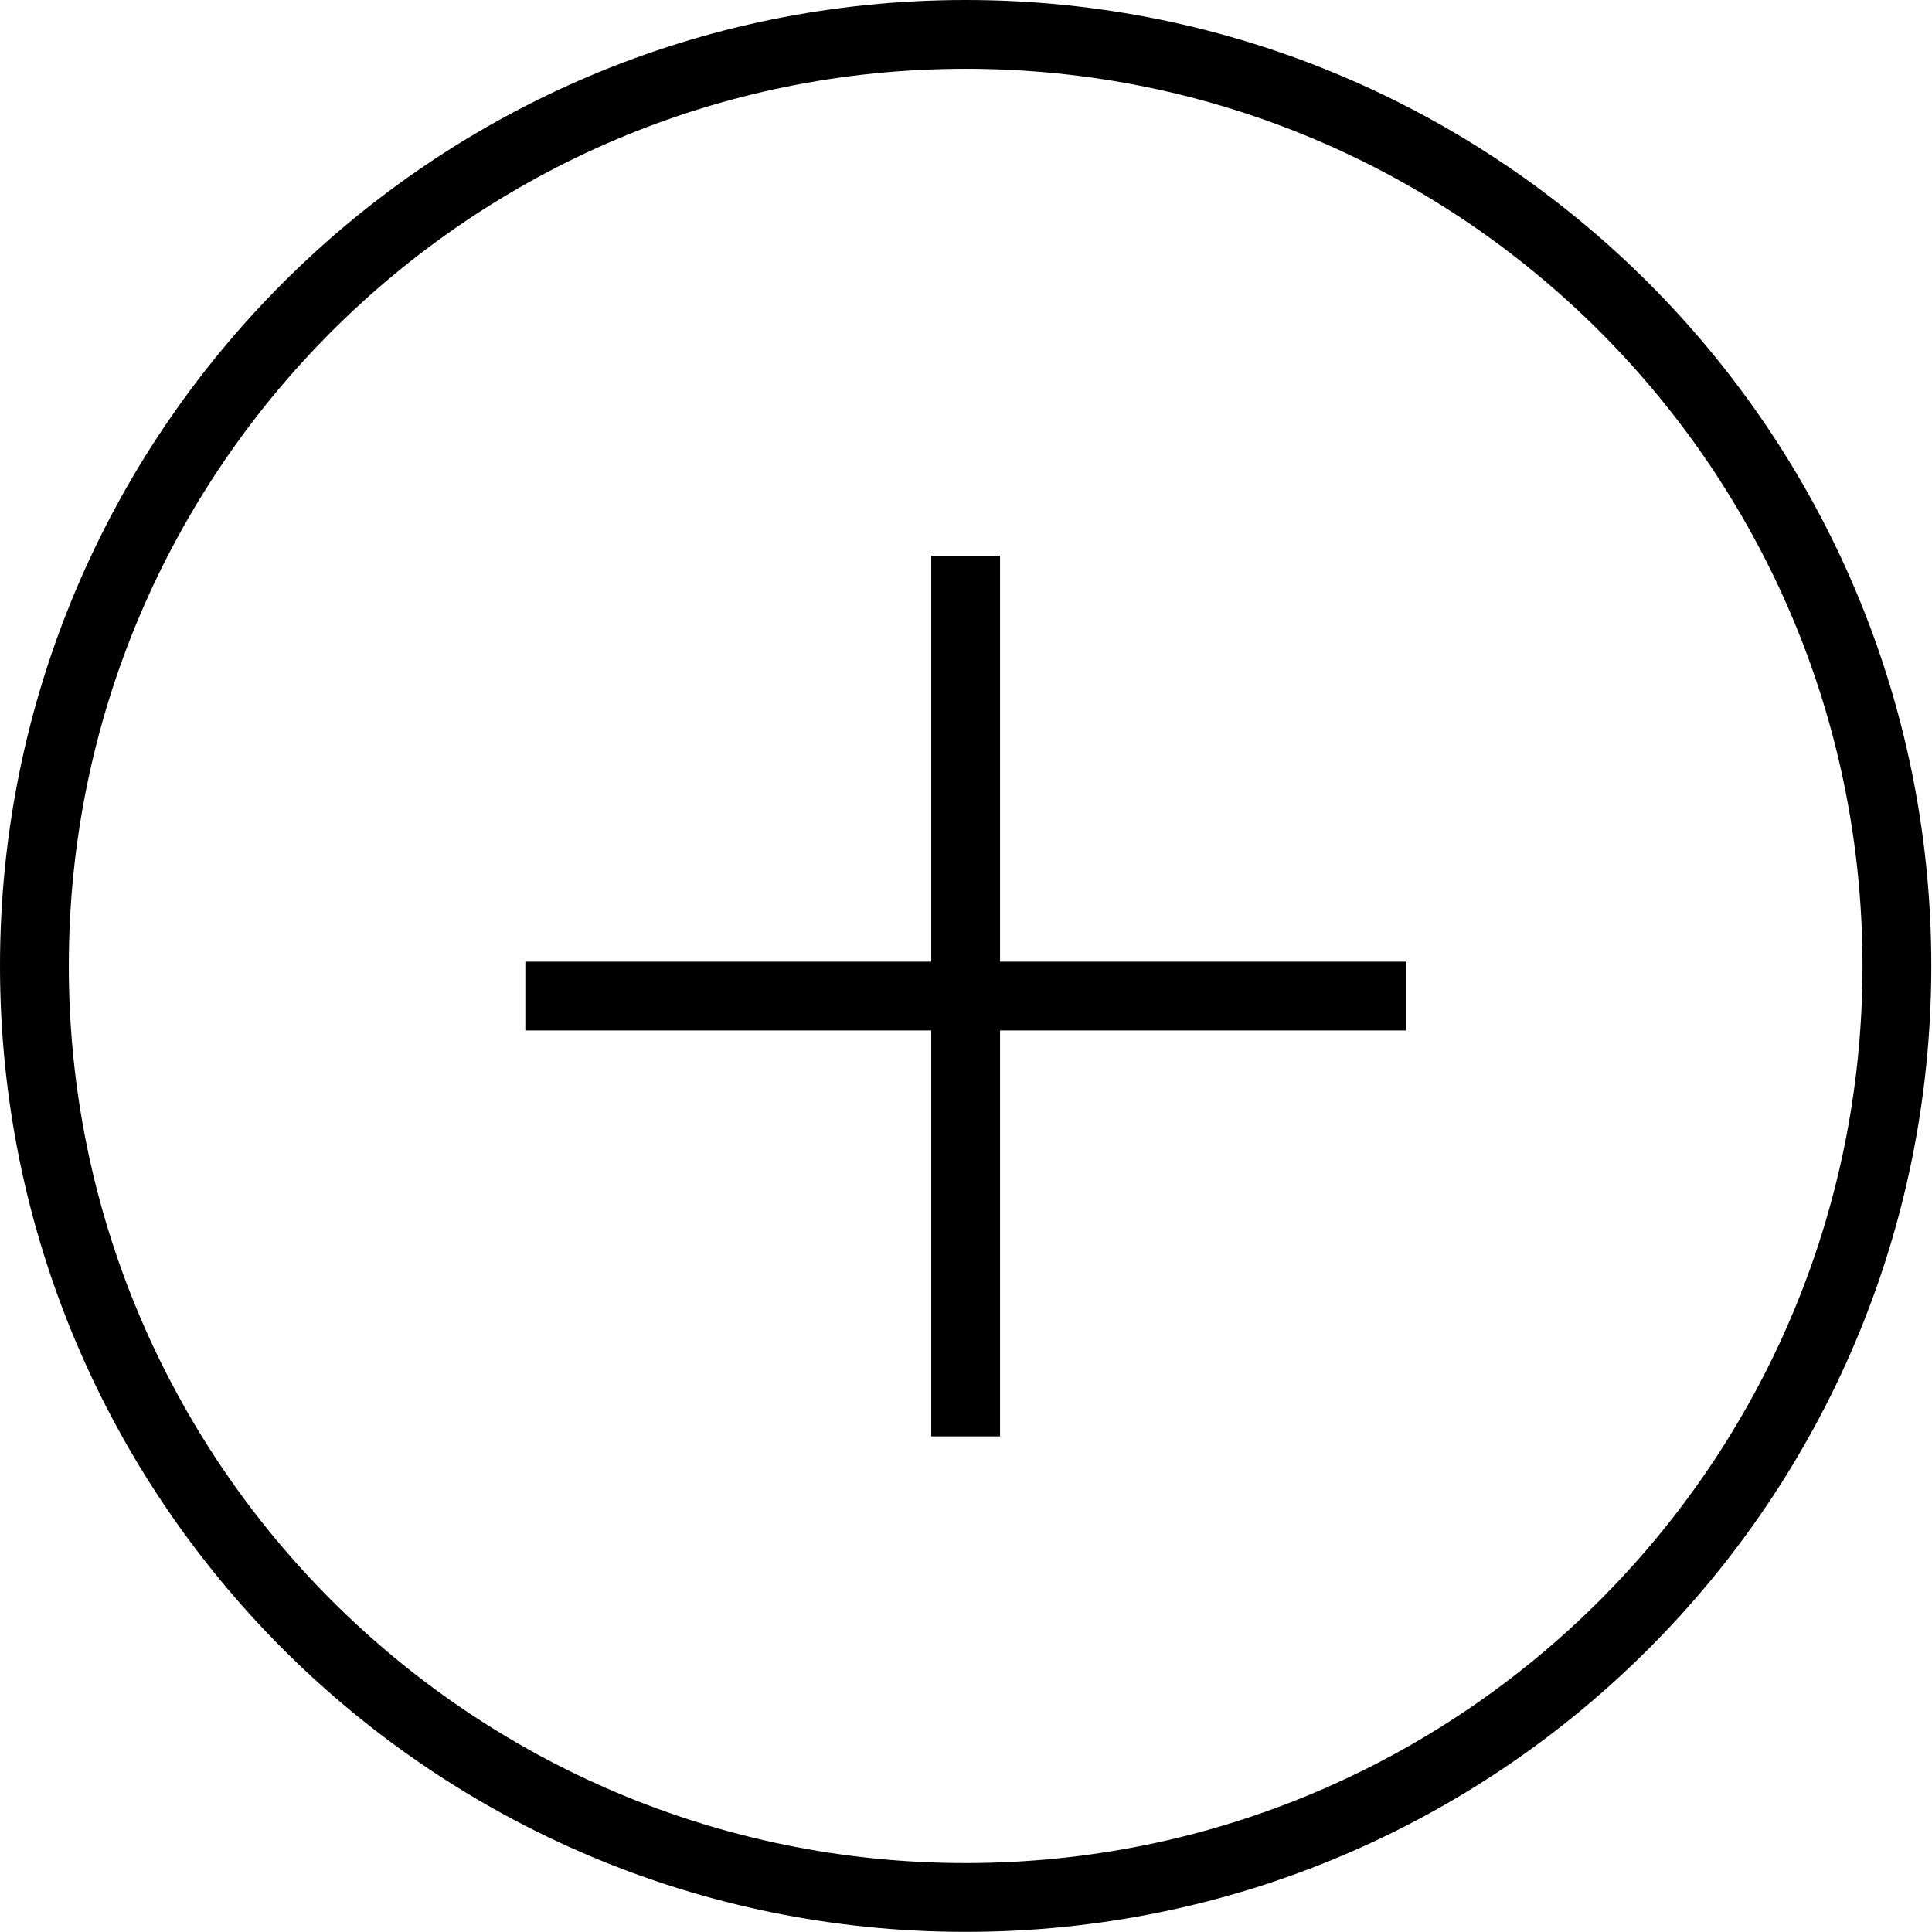
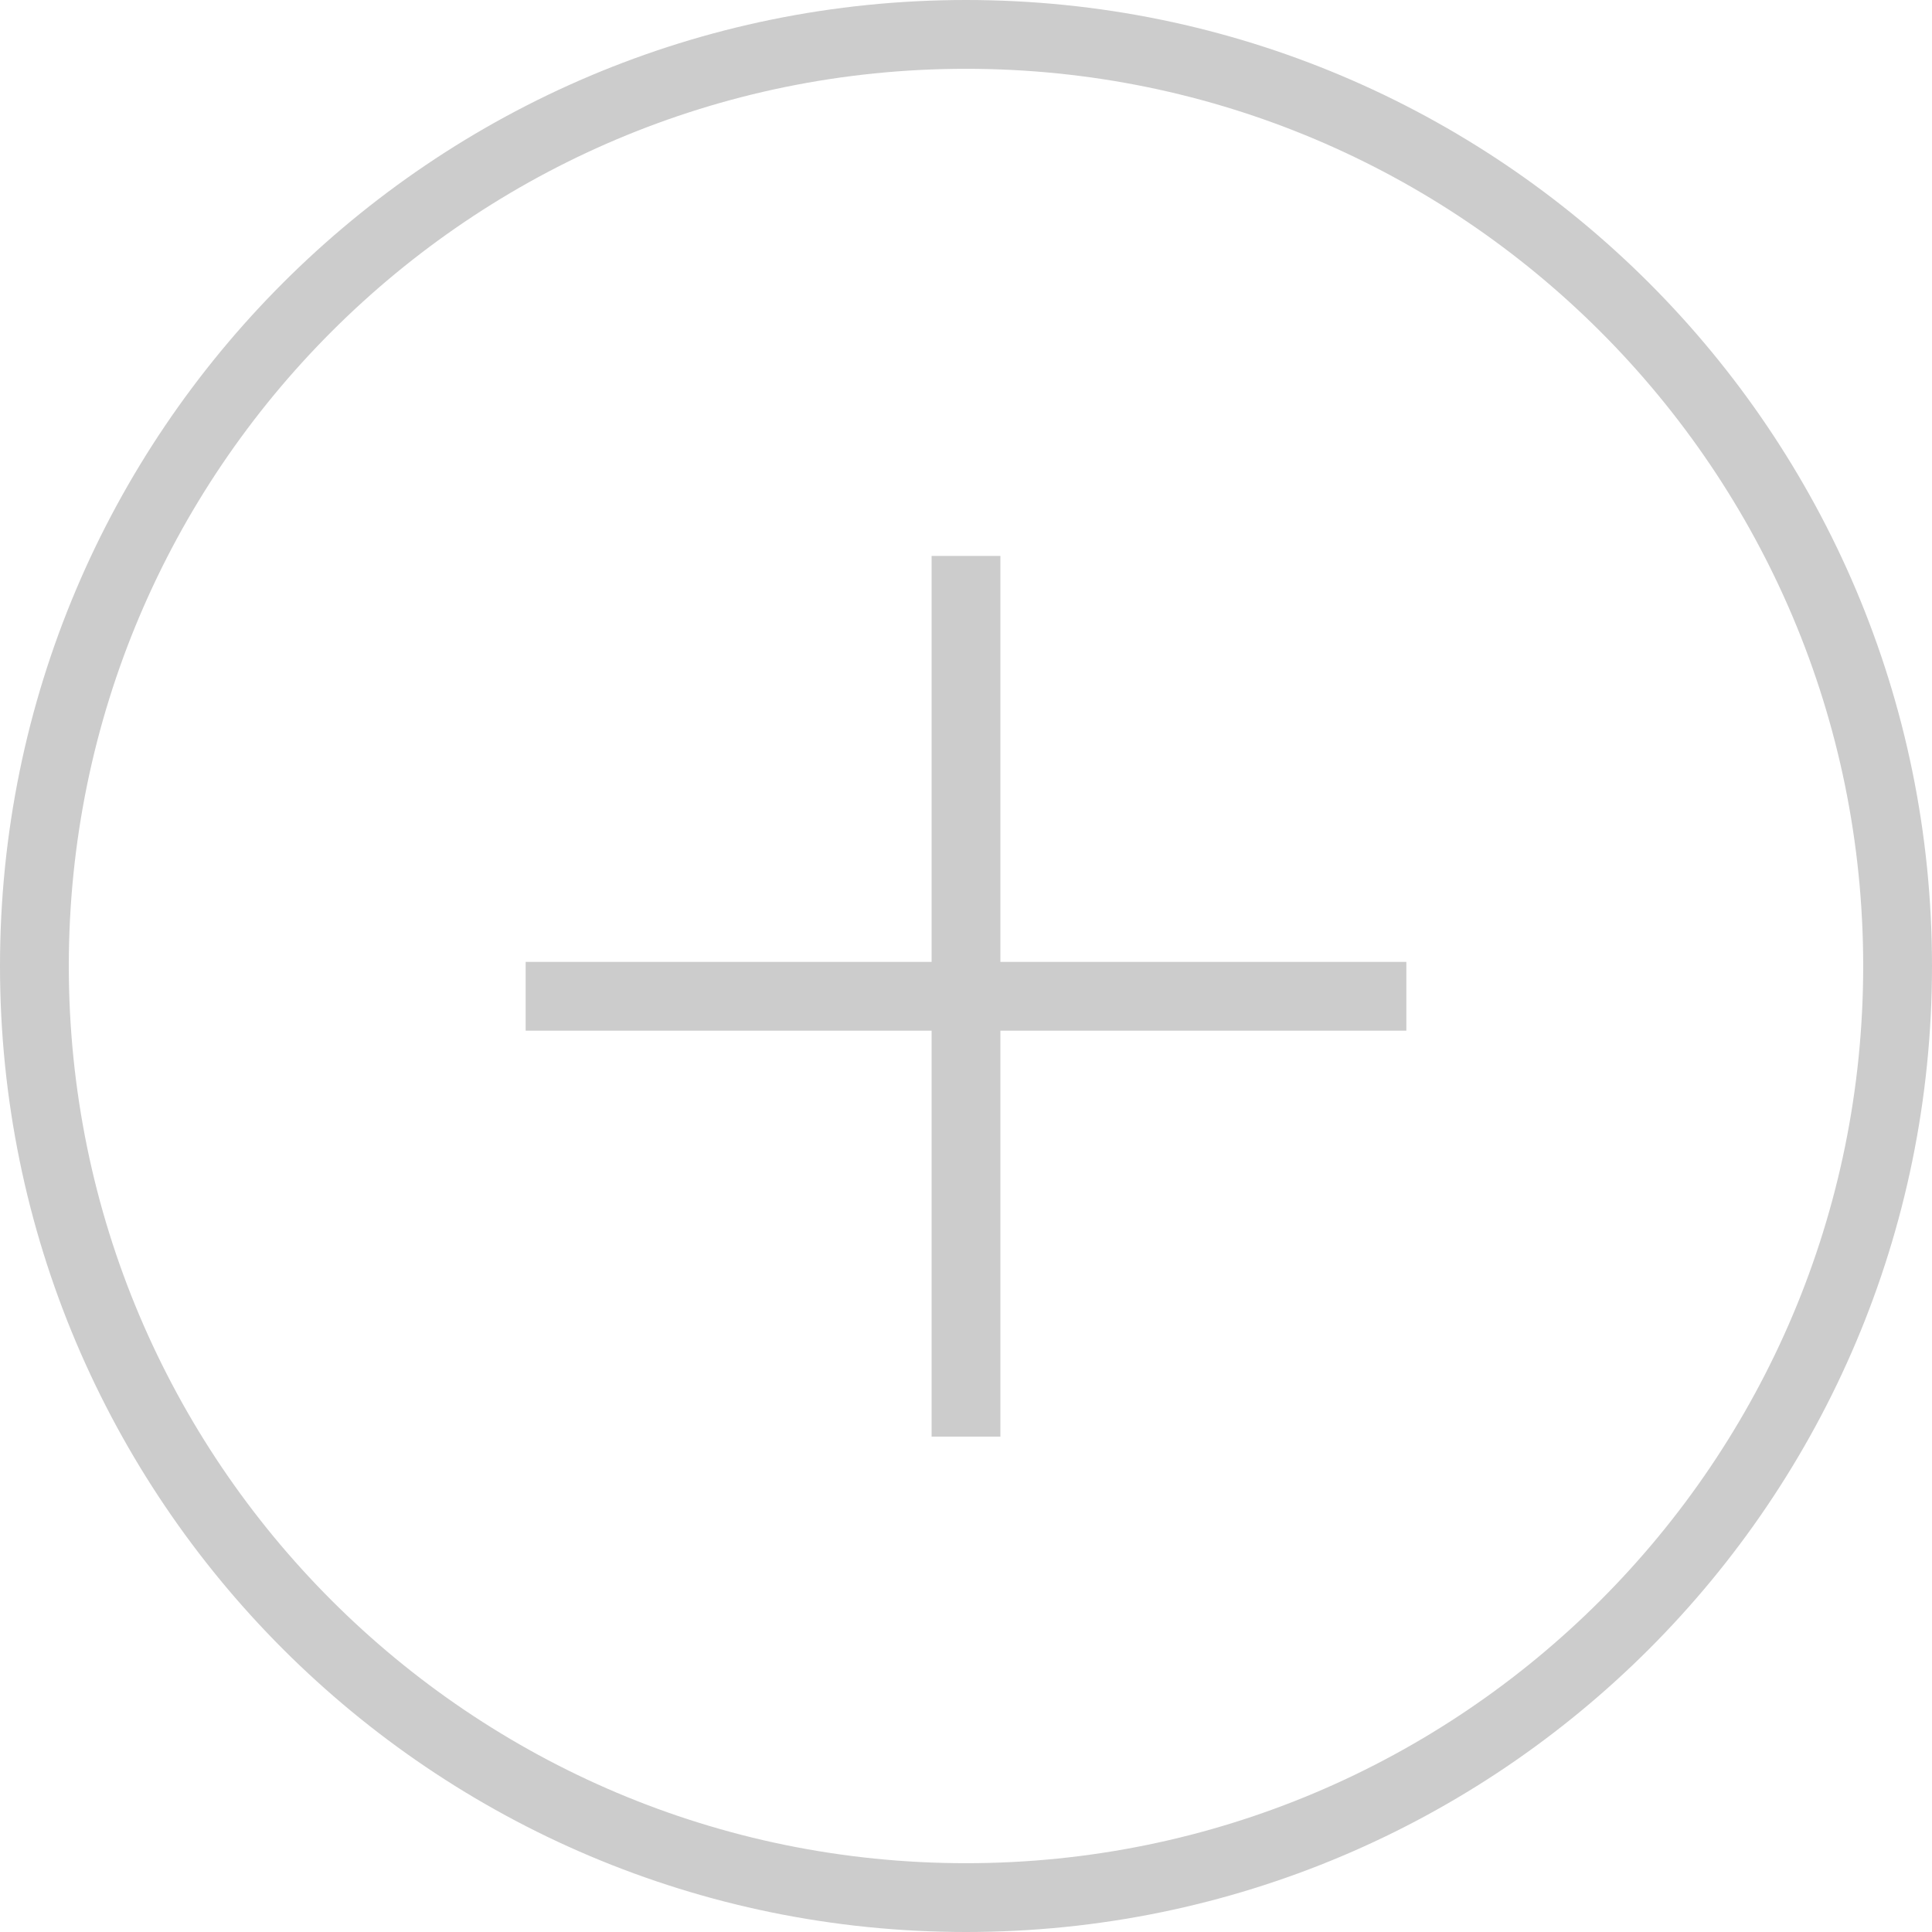
- <svg xmlns="http://www.w3.org/2000/svg" id="Layer_1" data-name="Layer 1" viewBox="0 0 140.36 140.41">
-   <defs>
-     <style>.cls-1{fill:none;stroke:#000;stroke-miterlimit:10;stroke-width:5px;}</style>
-   </defs>
-   <line class="cls-1" x1="102.18" y1="72.39" x2="38.18" y2="72.39" />
-   <line class="cls-1" x1="70.18" y1="40.39" x2="70.18" y2="104.39" />
-   <ellipse class="cls-1" cx="70.18" cy="70.2" rx="67.68" ry="67.7" />
+ <svg xmlns="http://www.w3.org/2000/svg" version="1.1" id="Layer_1" x="0px" y="0px" viewBox="0 0 140.4 140.4" style="enable-background:new 0 0 140.4 140.4;" xml:space="preserve">
+   <style type="text/css">
+ 	.st0{fill:none;stroke:#CCCCCC;stroke-width:5;stroke-miterlimit:10;}
+ </style>
+   <line class="st0" x1="102.2" y1="72.4" x2="38.2" y2="72.4" />
+   <line class="st0" x1="70.2" y1="40.4" x2="70.2" y2="104.4" />
+   <ellipse class="st0" cx="70.2" cy="70.2" rx="67.7" ry="67.7" />
</svg>
